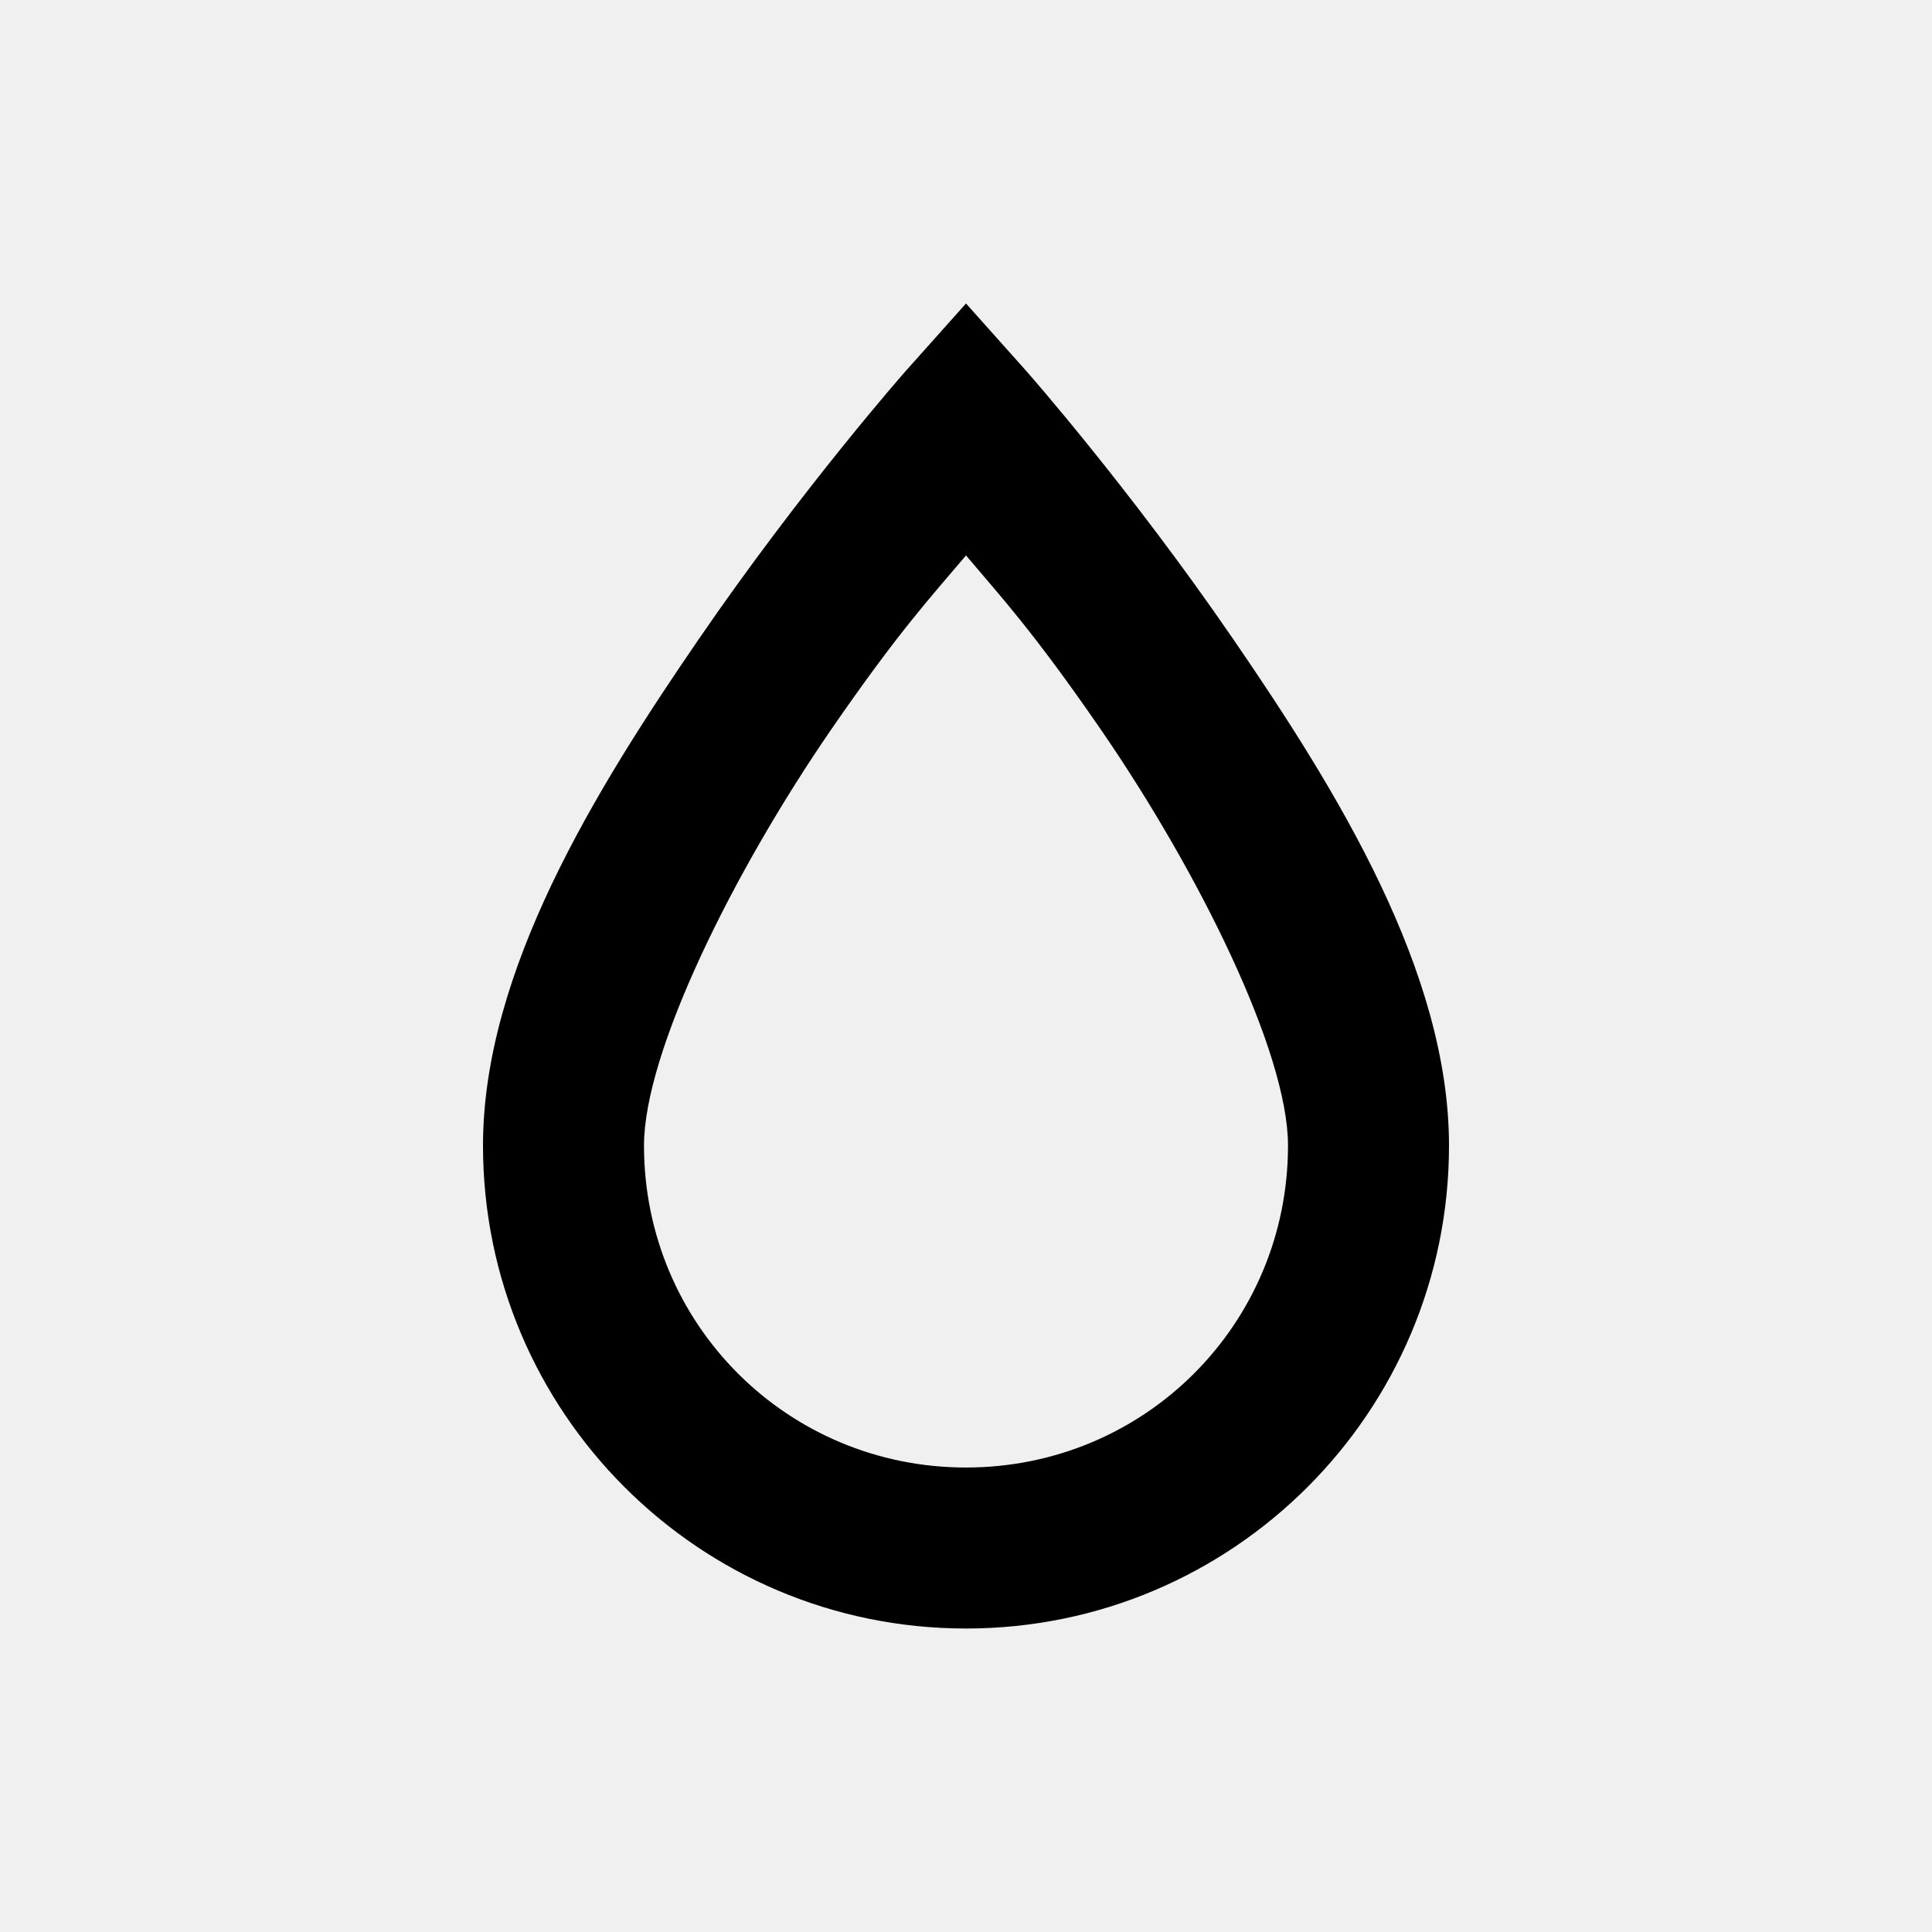
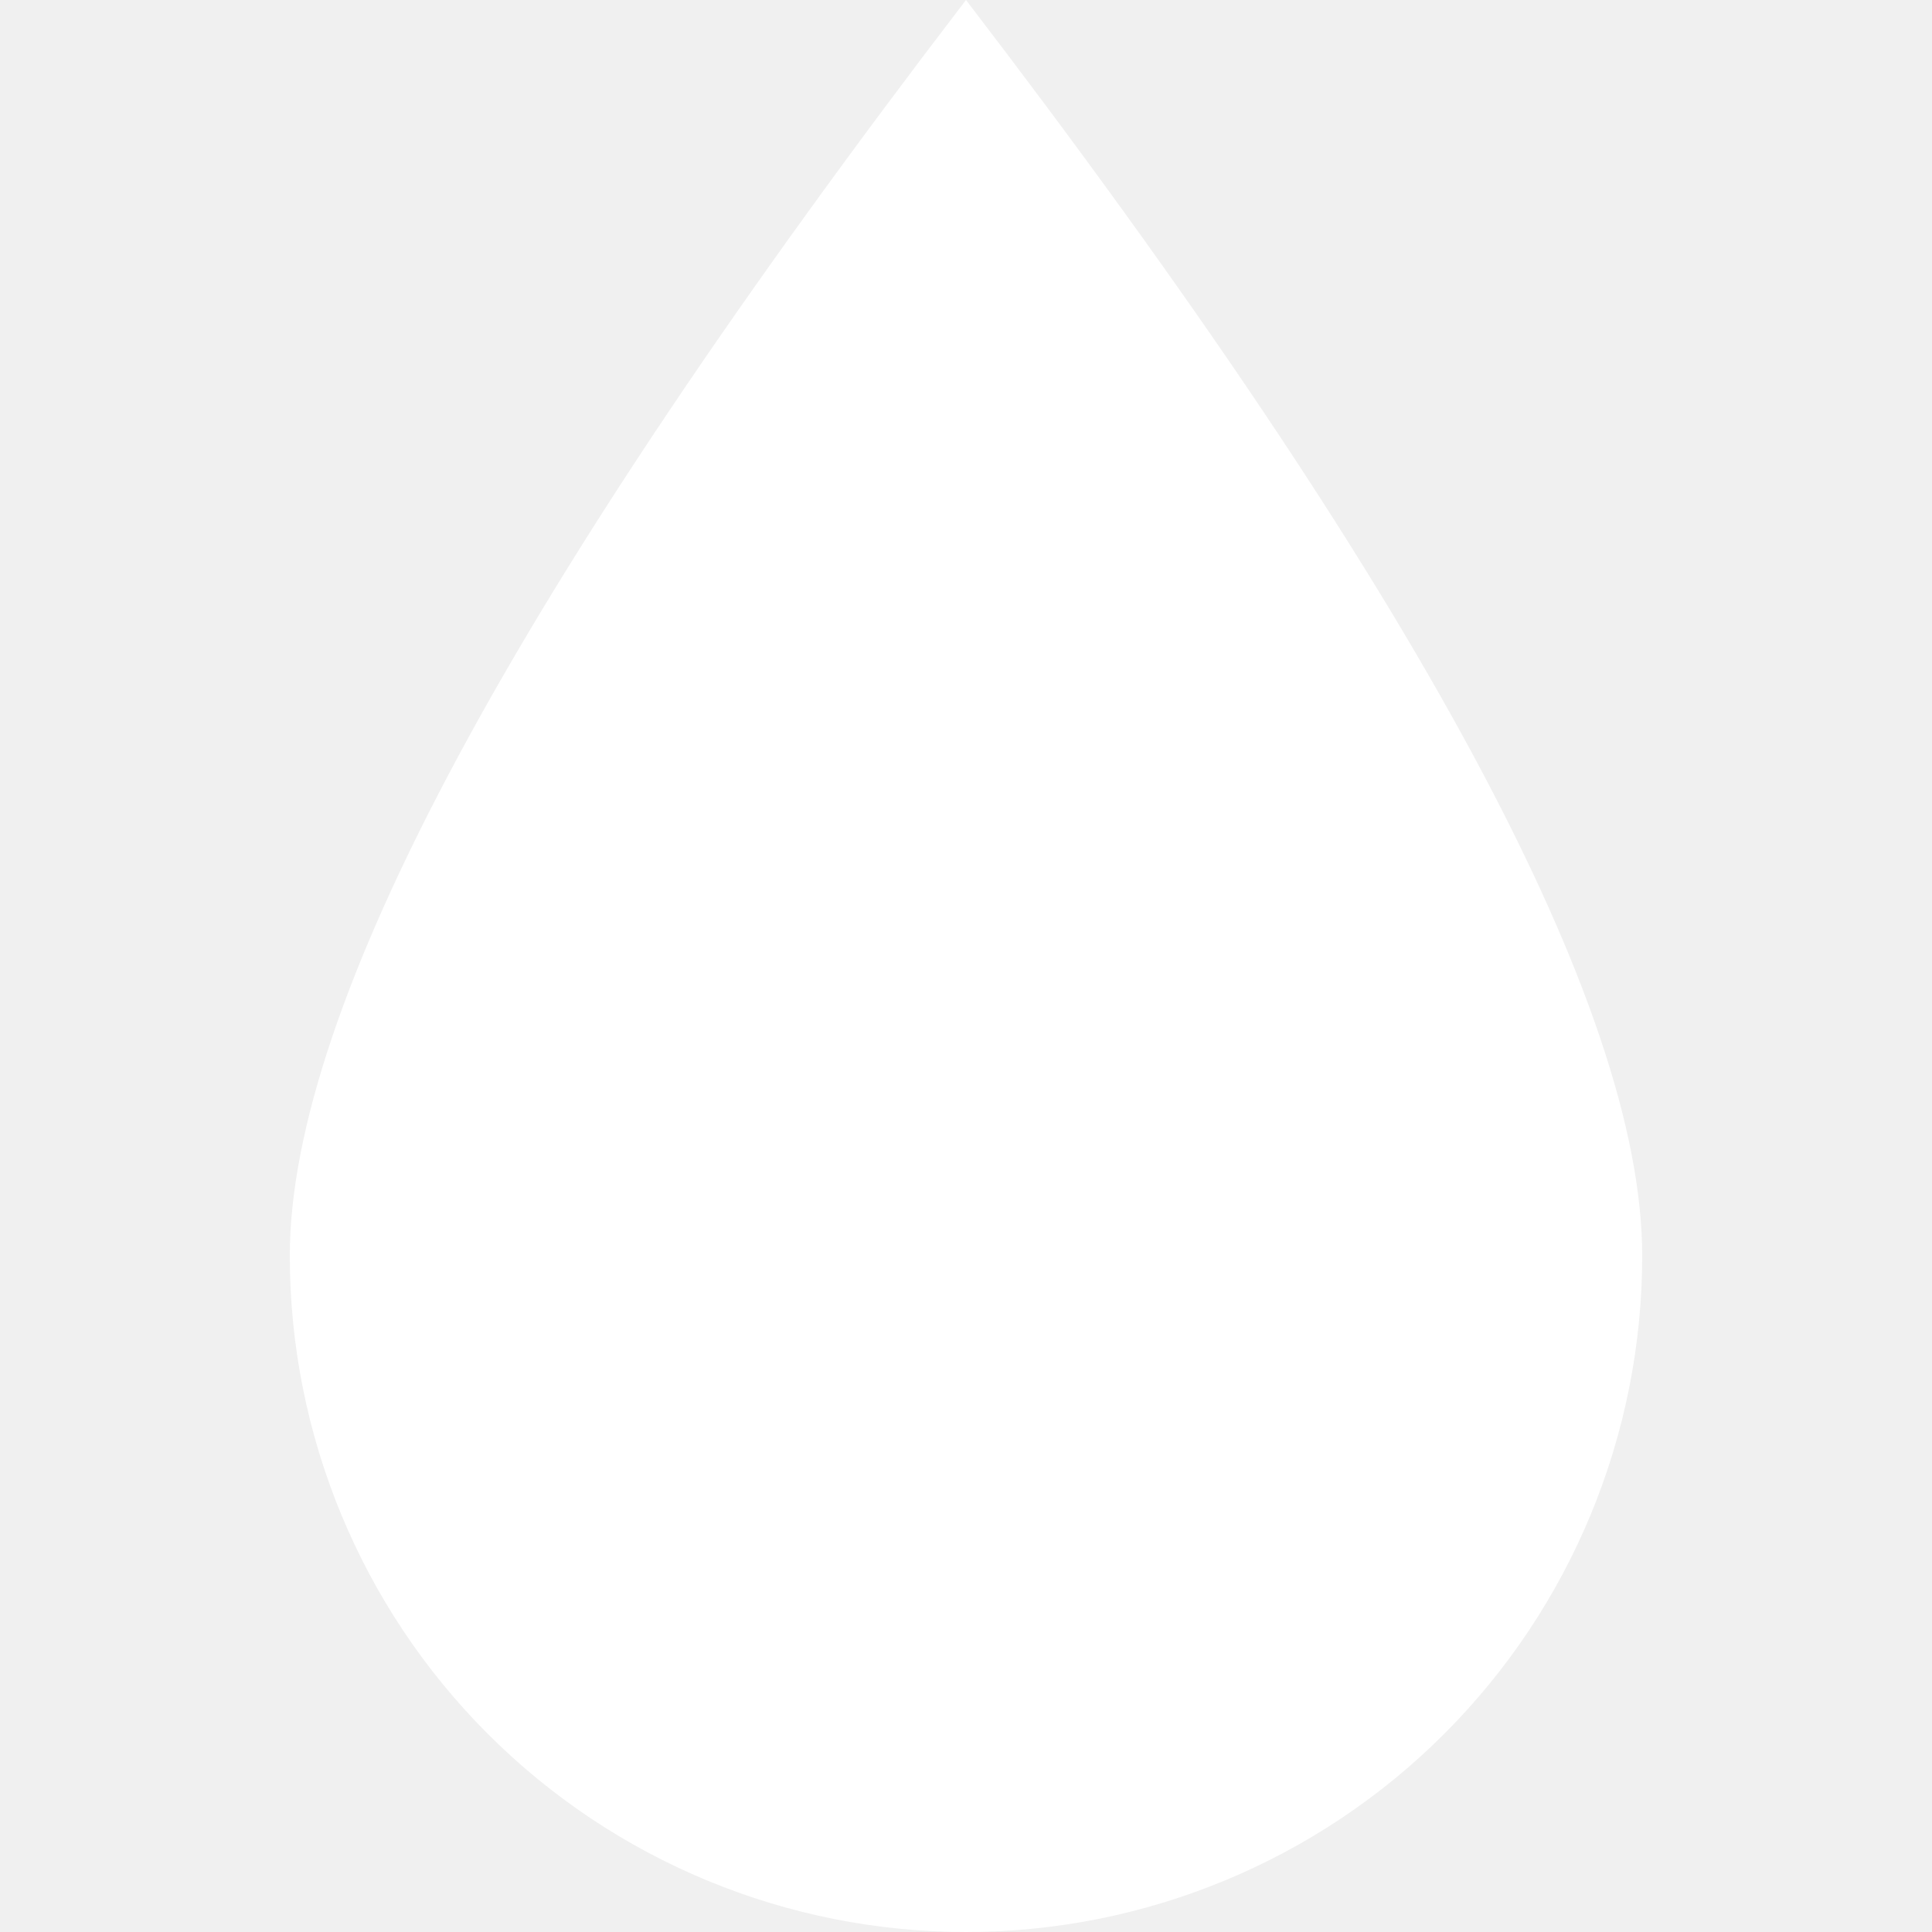
- <svg xmlns="http://www.w3.org/2000/svg" viewBox="0 0 24 24">
-   <path d="M12,3.77L11.25,4.61C11.25,4.61 9.97,6.06 8.68,7.94C7.39,9.82 6,12.07 6,14.23A6,6 0 0,0 12,20.23A6,6 0 0,0 18,14.23C18,12.07 16.61,9.82 15.32,7.94C14.03,6.06 12.75,4.61 12.75,4.61L12,3.77M12,6.9C12.44,7.42 12.84,7.85 13.68,9.07C14.89,10.83 16,13.07 16,14.23C16,16.45 14.22,18.23 12,18.23C9.78,18.23 8,16.45 8,14.23C8,13.07 9.11,10.83 10.32,9.07C11.16,7.85 11.56,7.42 12,6.9Z" />
+ <svg xmlns="http://www.w3.org/2000/svg" width="40" height="40" viewBox="0 0 40 40" fill="none">
+   <path d="M20 0C29.334 12.18 34 20.846 34 26C34 29.713 32.525 33.274 29.899 35.9C27.274 38.525 23.713 40 20 40C16.287 40 12.726 38.525 10.101 35.9C7.475 33.274 6 29.713 6 26C6 20.846 10.666 12.18 20 0Z" fill="white" />
</svg>
